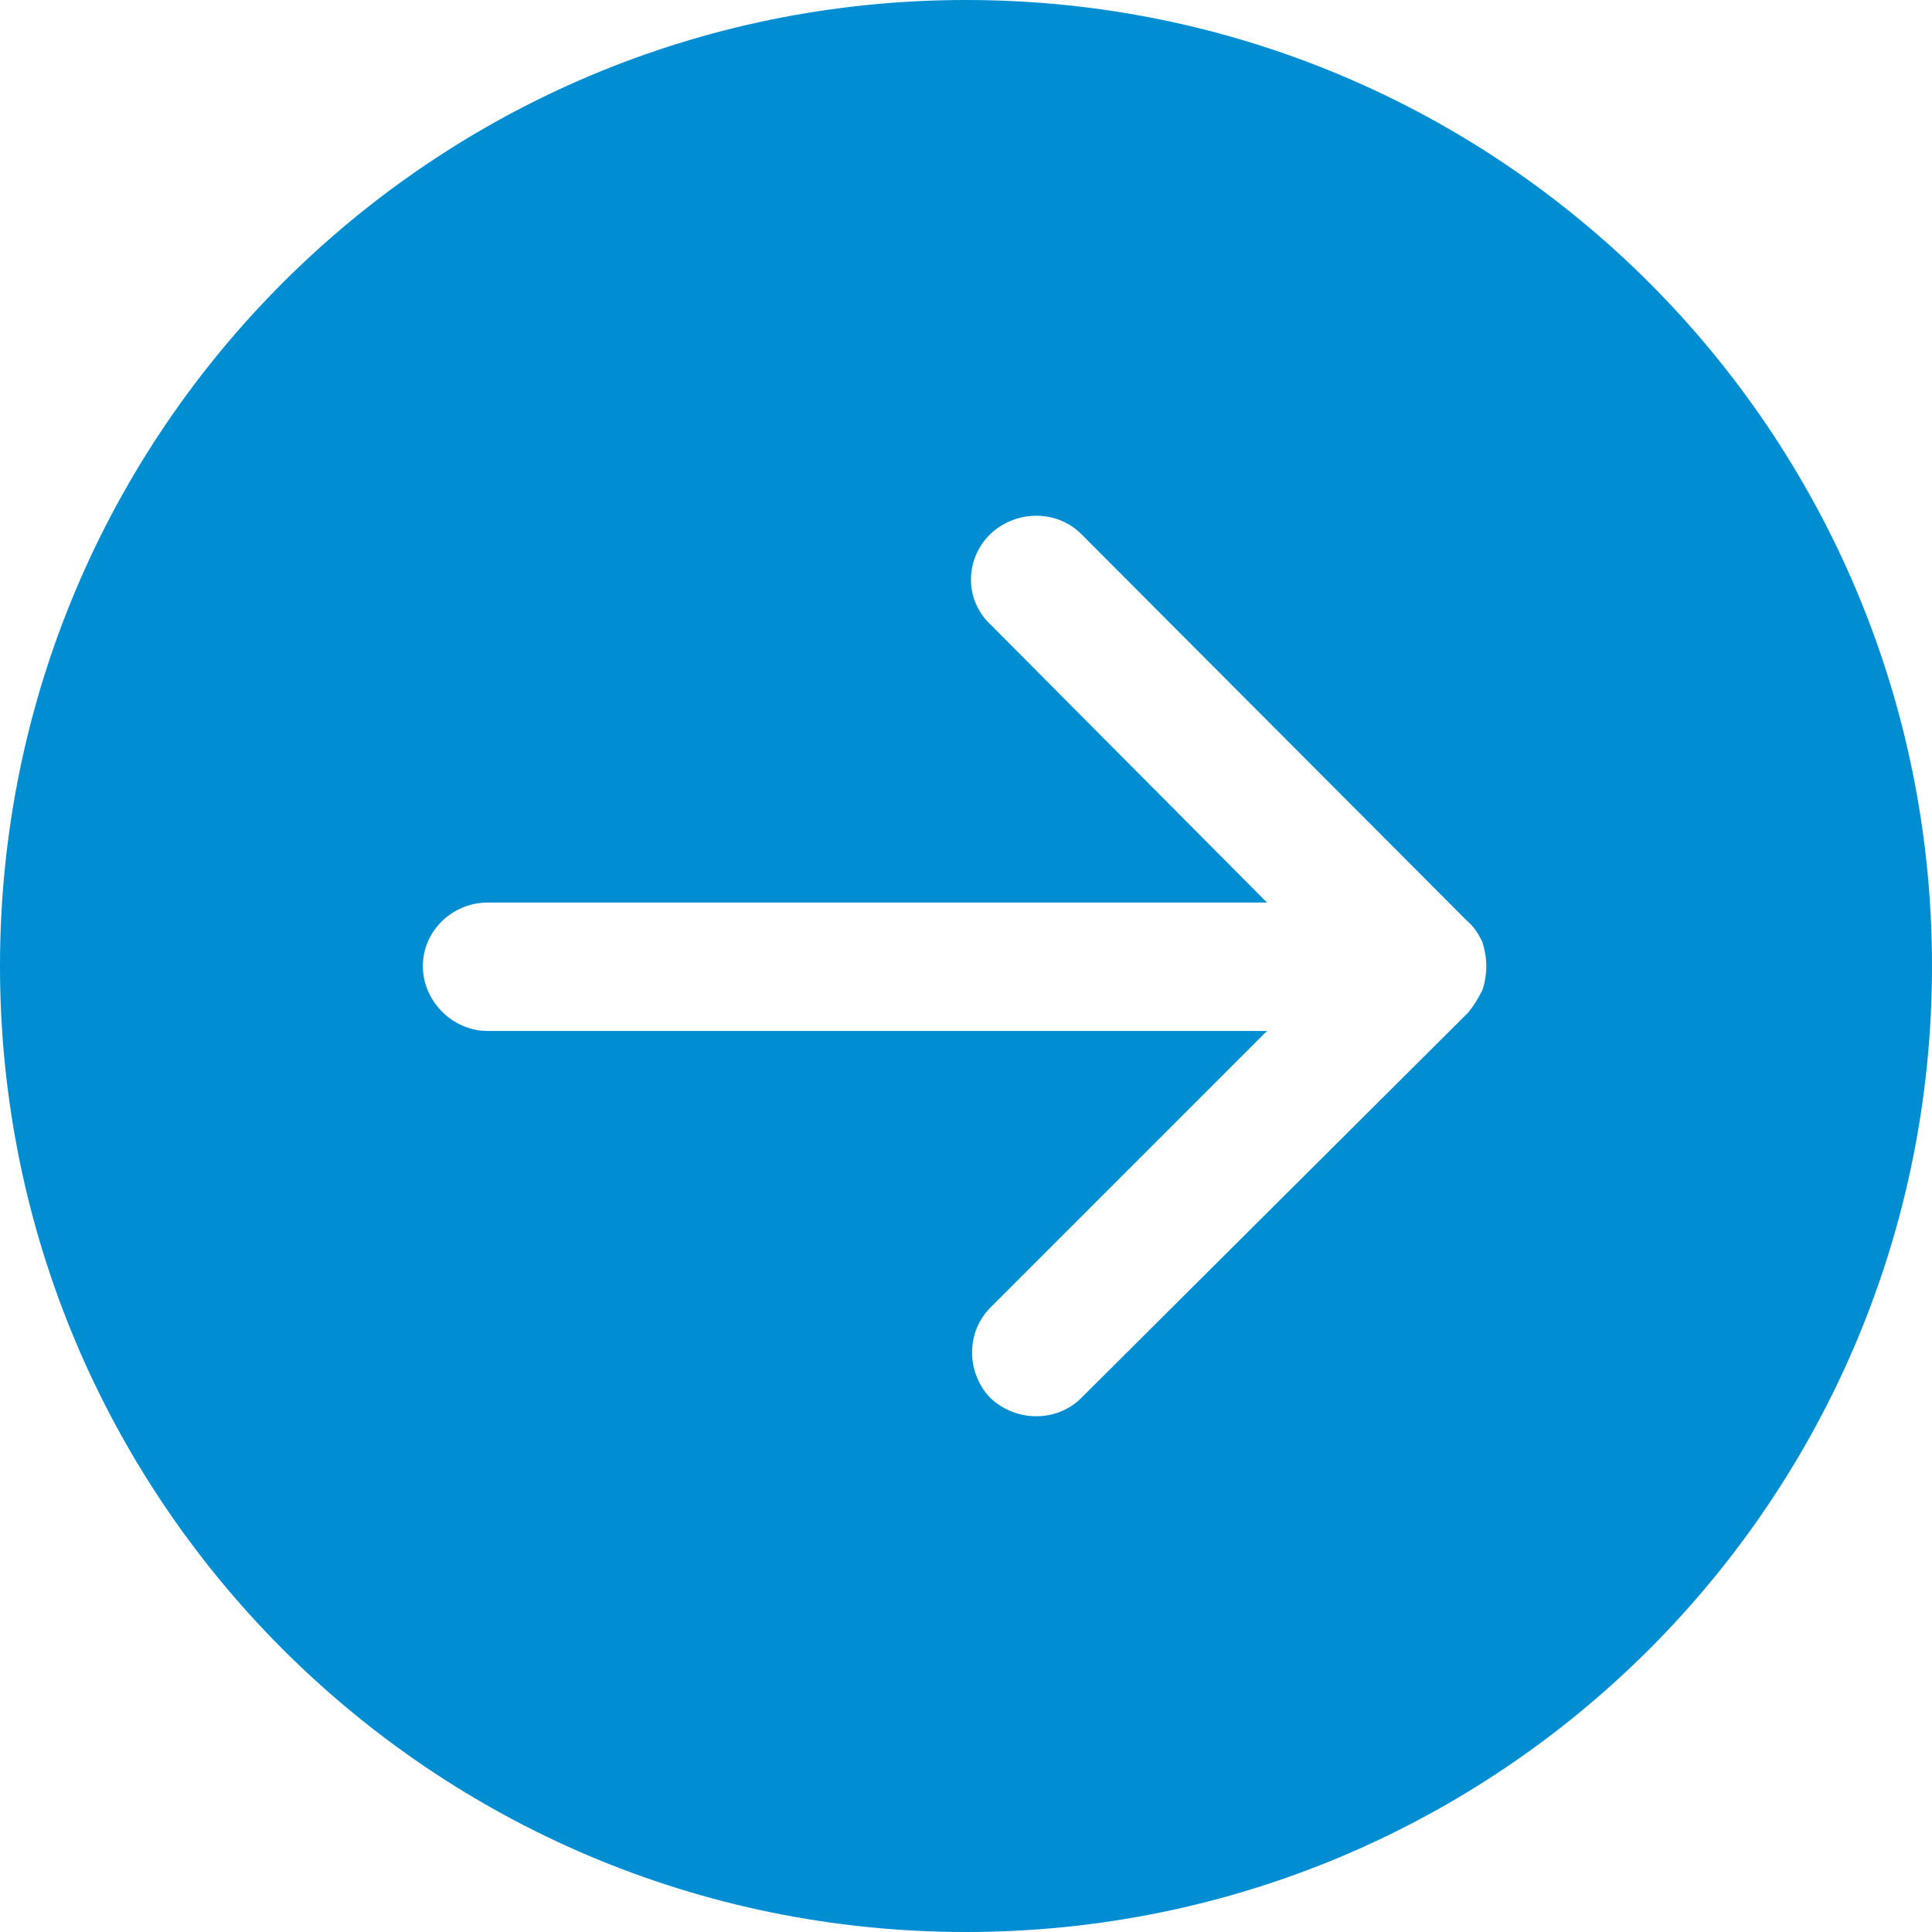
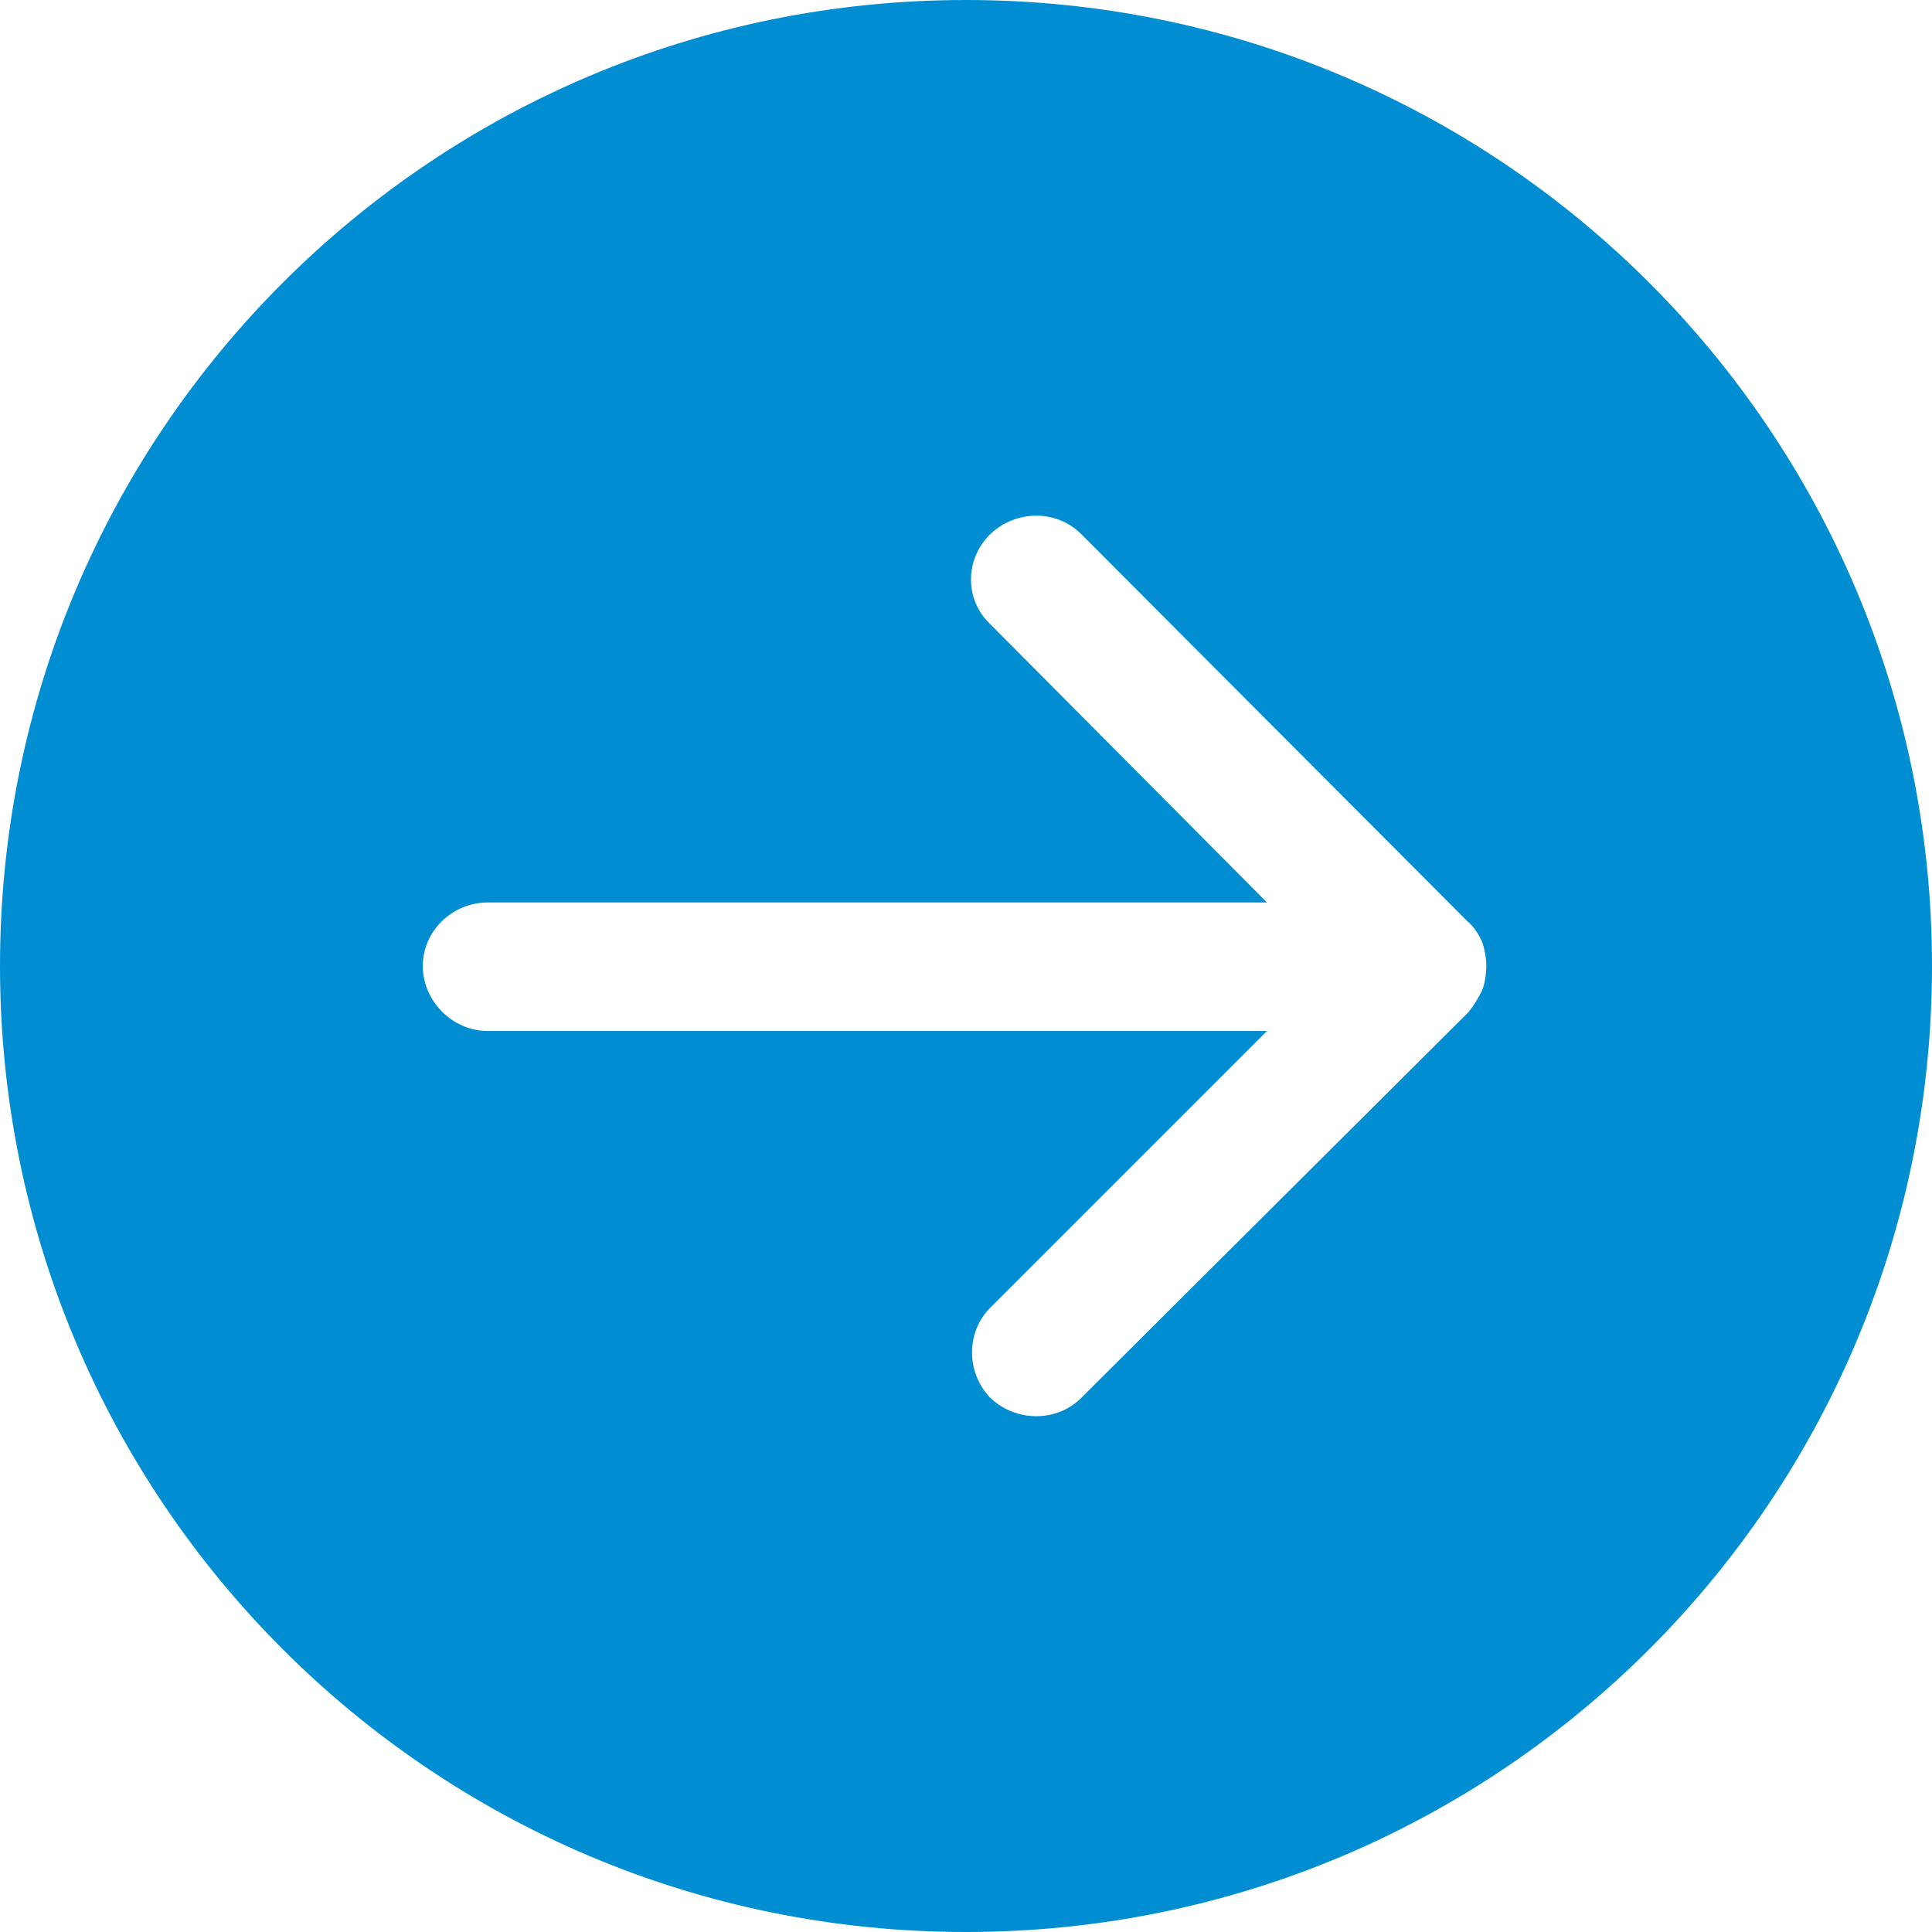
- <svg xmlns="http://www.w3.org/2000/svg" xml:space="preserve" width="3806px" height="3806px" version="1.1" style="shape-rendering:geometricPrecision; text-rendering:geometricPrecision; image-rendering:optimizeQuality; fill-rule:evenodd; clip-rule:evenodd" viewBox="0 0 3806 3806">
-   <defs>
-     <style type="text/css">
-    
-     .fil0 {fill:#008DD2}
-    
-   </style>
-   </defs>
+ <svg xmlns="http://www.w3.org/2000/svg" xml:space="preserve" width="11894px" height="11894px" version="1.1" shape-rendering="geometricPrecision" text-rendering="geometricPrecision" image-rendering="optimizeQuality" fill-rule="evenodd" clip-rule="evenodd" viewBox="0 0 13425 13425">
  <g id="Capa_x0020_1">
-     <path class="fil0" d="M1903 0c-1052,0 -1903,851 -1903,1903 0,1052 851,1903 1903,1903 1052,0 1903,-851 1903,-1903 0,-1052 -851,-1903 -1903,-1903zm1025 1903c0,0 0,0 0,0 0,16 -3,35 -8,48 -8,16 -16,29 -27,43l-763 760c-48,48 -128,48 -179,0 -48,-50 -48,-130 0,-178l545 -545 -1535 0c-70,0 -128,-59 -128,-128 0,-69 58,-125 128,-125l1535 0 -545 -548c-51,-48 -51,-128 0,-178 51,-48 131,-48 179,0l761 763c13,11 21,24 29,40 5,16 8,32 8,48l0 0 0 0z" />
+     <path fill="#008DD2" d="M6712 0c-3710,0 -6712,3002 -6712,6712 0,3711 3002,6713 6712,6713 3711,0 6713,-3002 6713,-6713 0,-3710 -3002,-6712 -6713,-6712zm3616 6712c0,0 0,0 0,0 0,57 -11,124 -29,170 -28,56 -56,102 -95,151l-2691 2681c-169,169 -452,169 -631,0 -170,-176 -170,-459 0,-628l1922 -1922 -5414 0c-247,0 -452,-208 -452,-452 0,-243 205,-441 452,-441l5414 0 -1922 -1933c-180,-169 -180,-451 0,-627 179,-170 462,-170 631,0l2684 2691c46,39 74,85 102,141 18,56 29,113 29,169l0 0 0 0 0 0z" />
  </g>
</svg>
